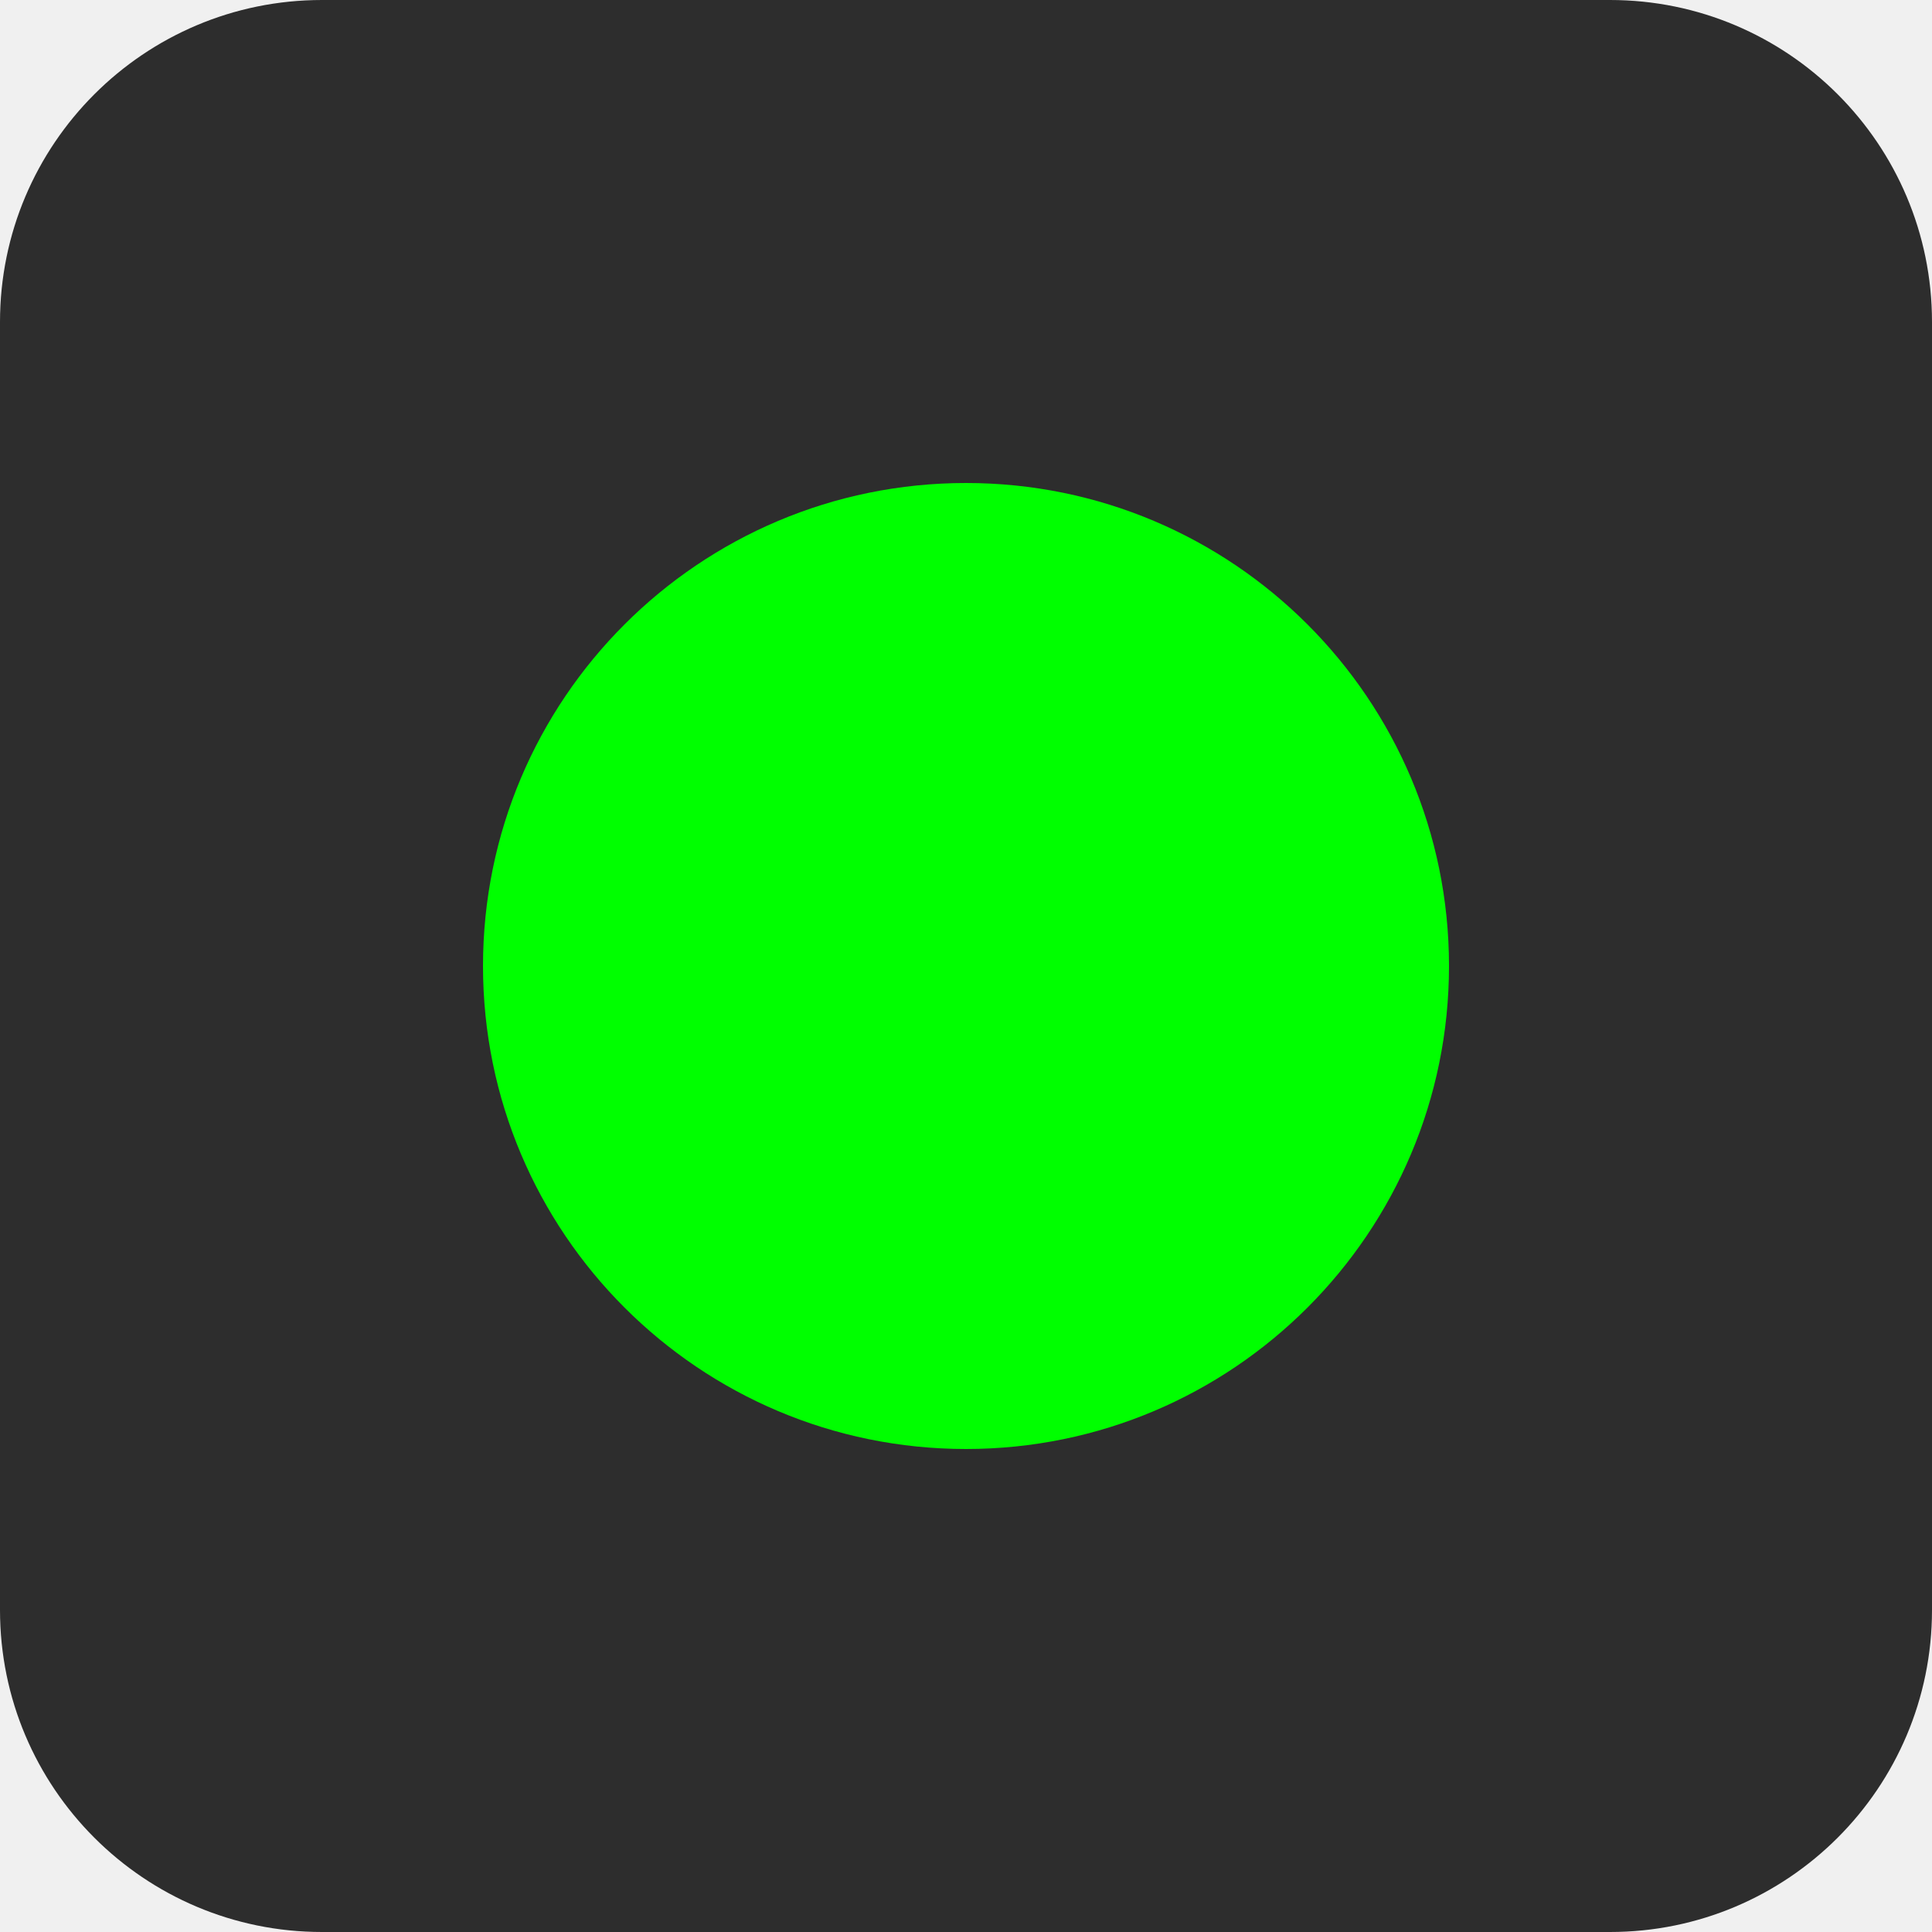
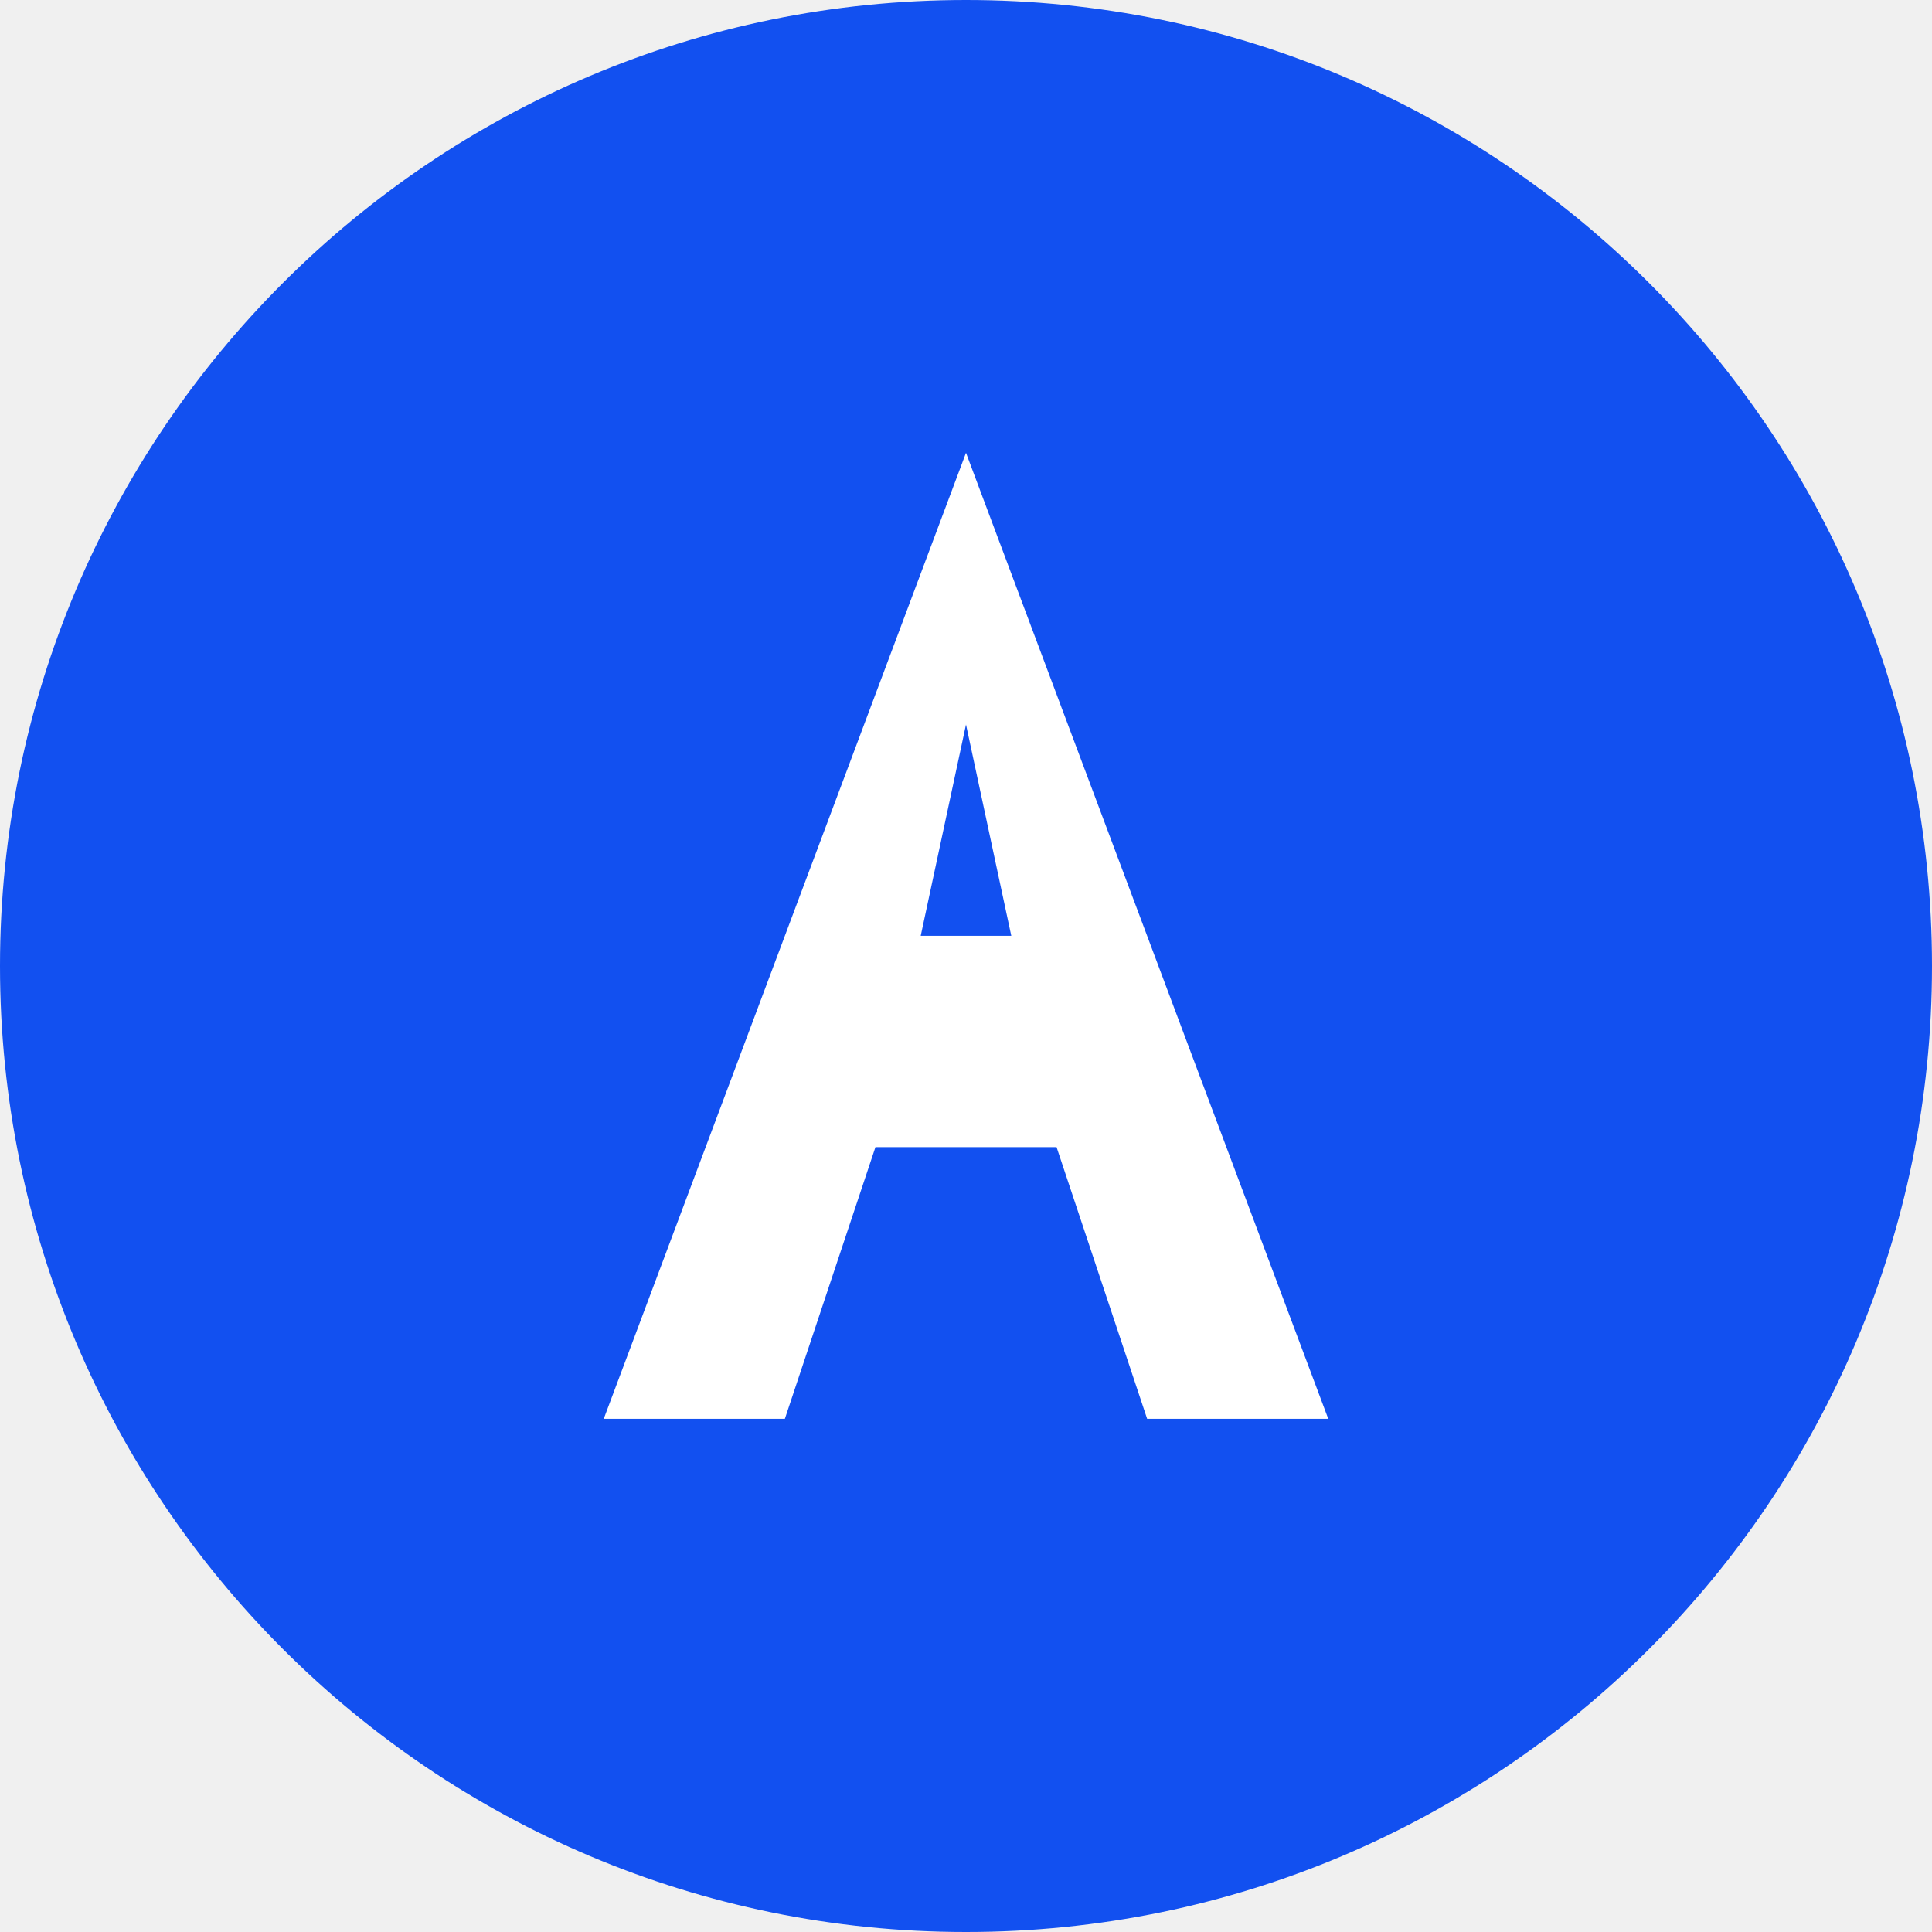
- <svg xmlns="http://www.w3.org/2000/svg" width="24" height="24" viewBox="0 0 24 24" fill="none">
-   <rect width="24" height="24" rx="4" fill="#2D2D2D" />
-   <circle cx="12" cy="12" r="6" fill="#00FF00" />
+ <svg xmlns="http://www.w3.org/2000/svg" width="128" height="128" viewBox="0 0 128 128" fill="none">
+   <circle cx="64" cy="64" r="64" fill="#1250F0" />
+   <path d="M64 30 L88 94 H76 L70 76 H58 L52 94 H40 L64 30Z M64 48 L61 62 H67 L64 48Z" fill="white" />
</svg>
